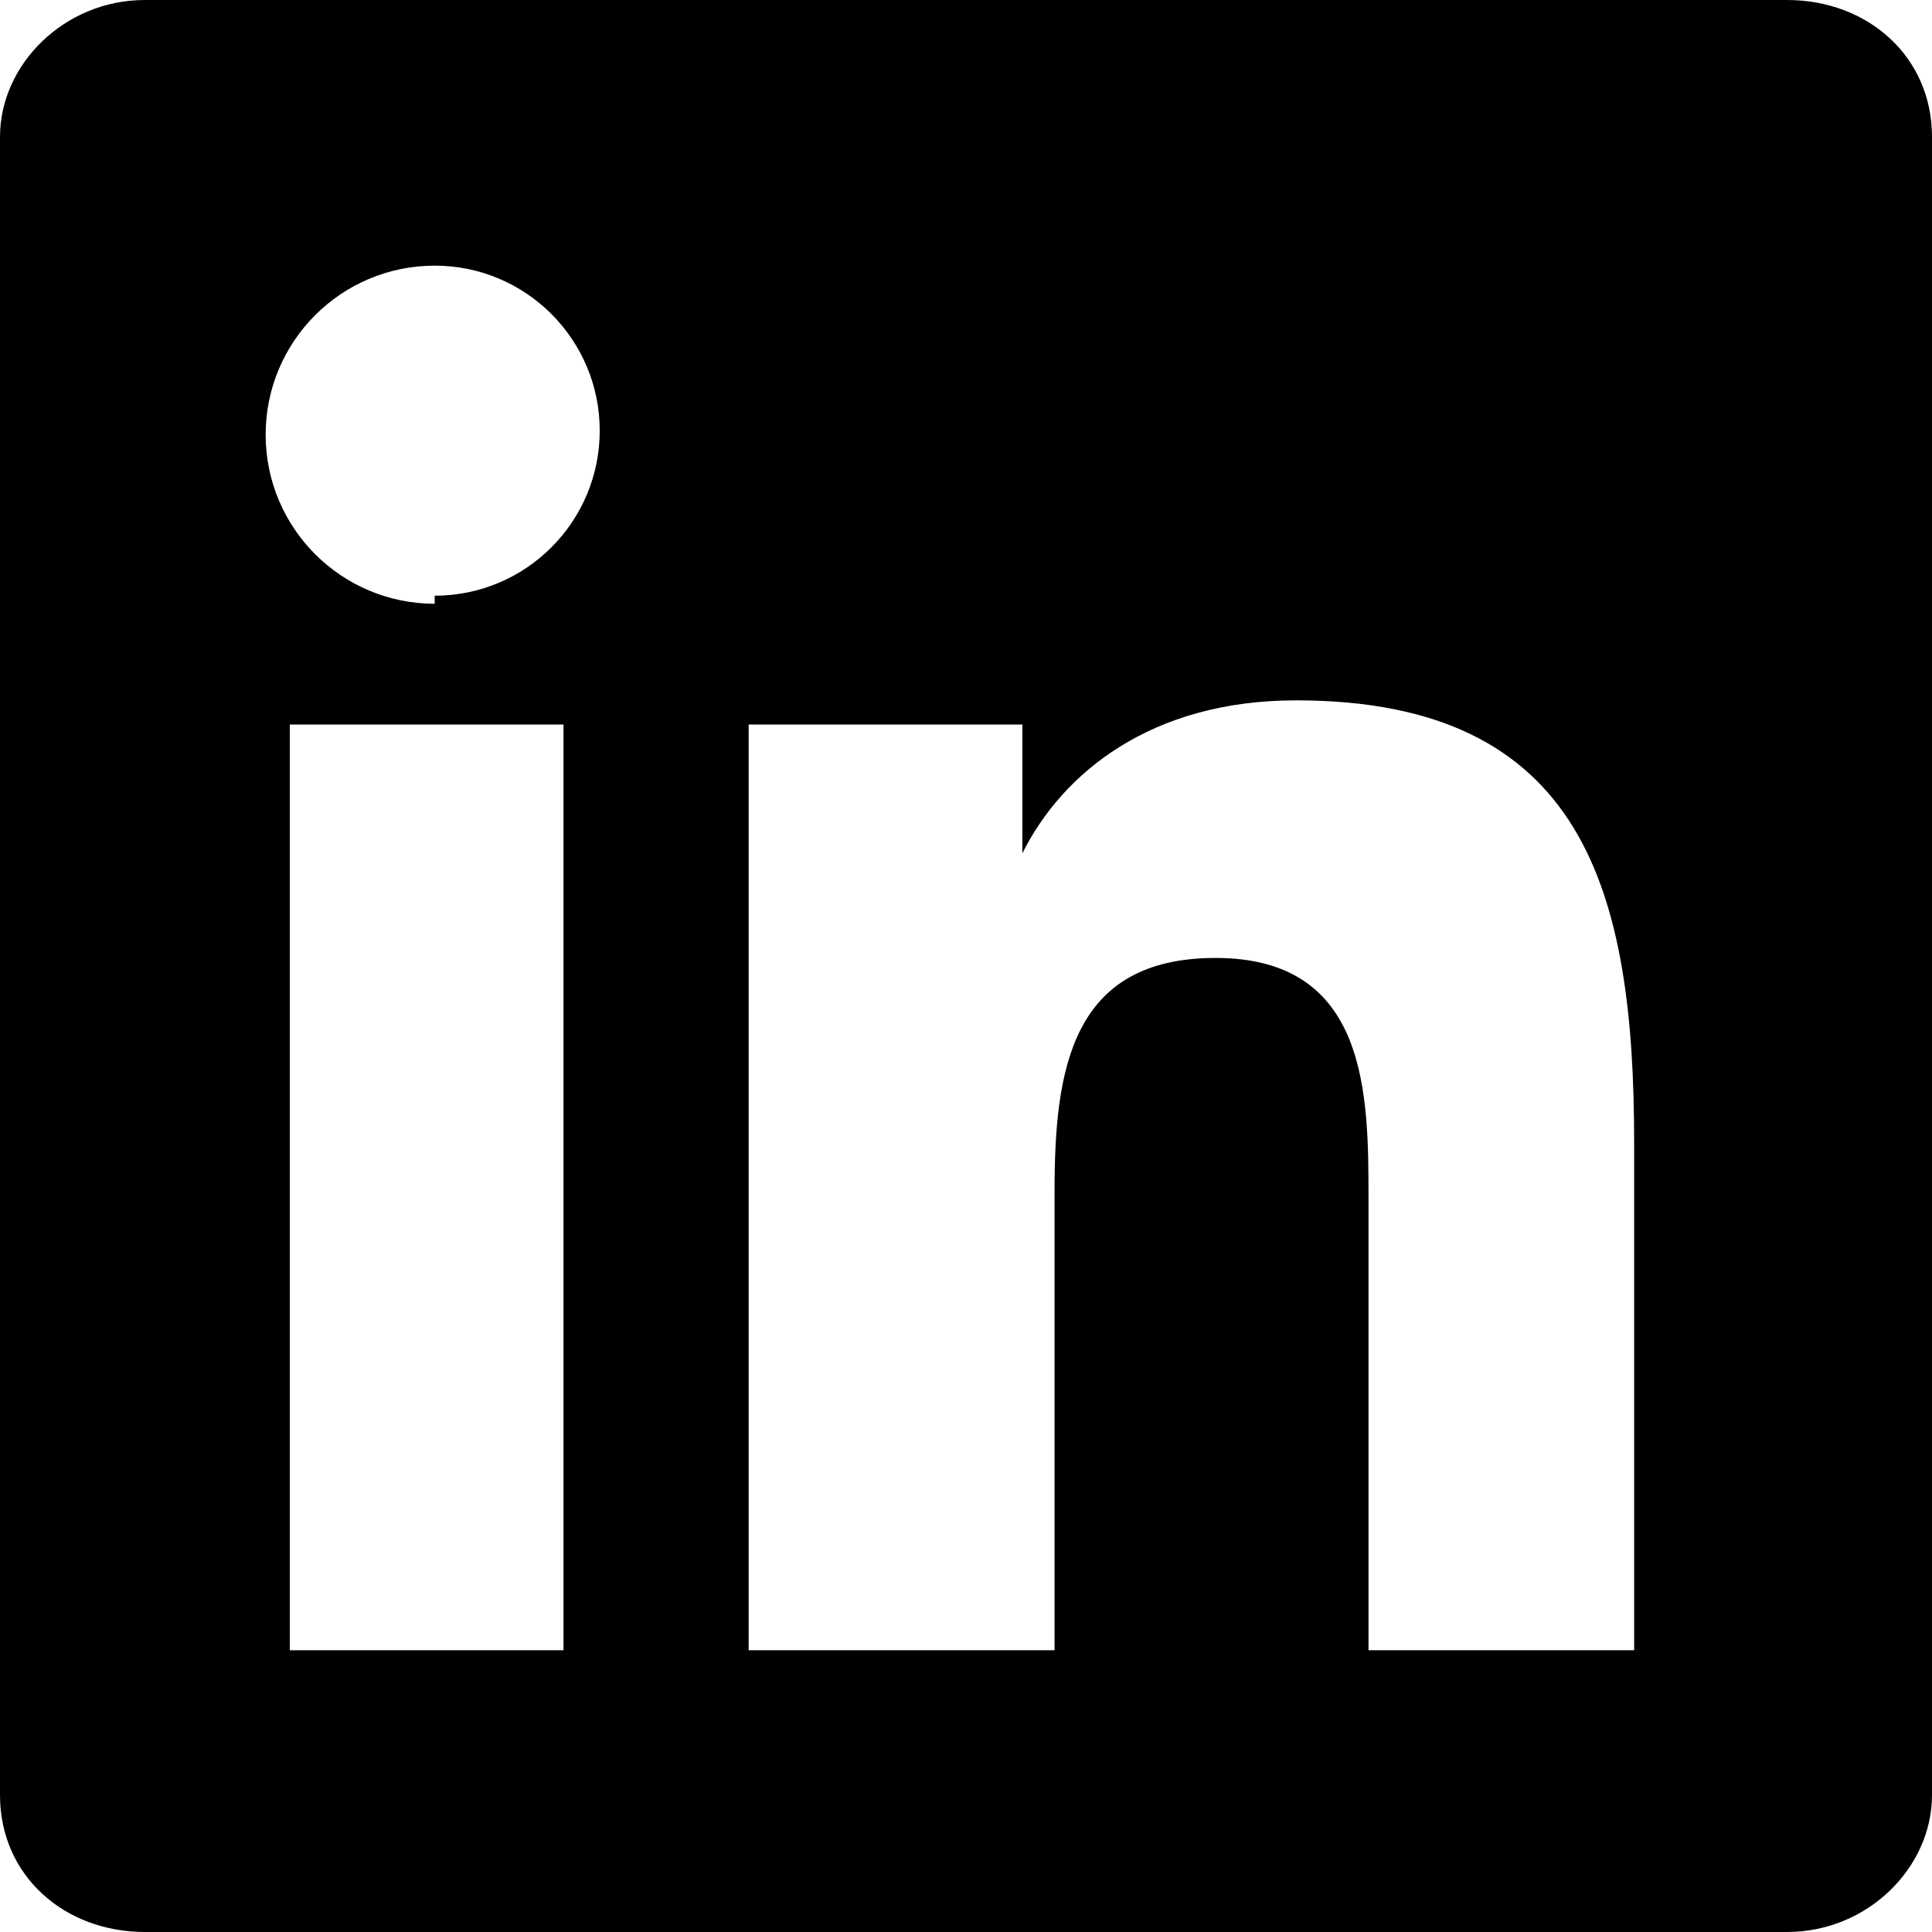
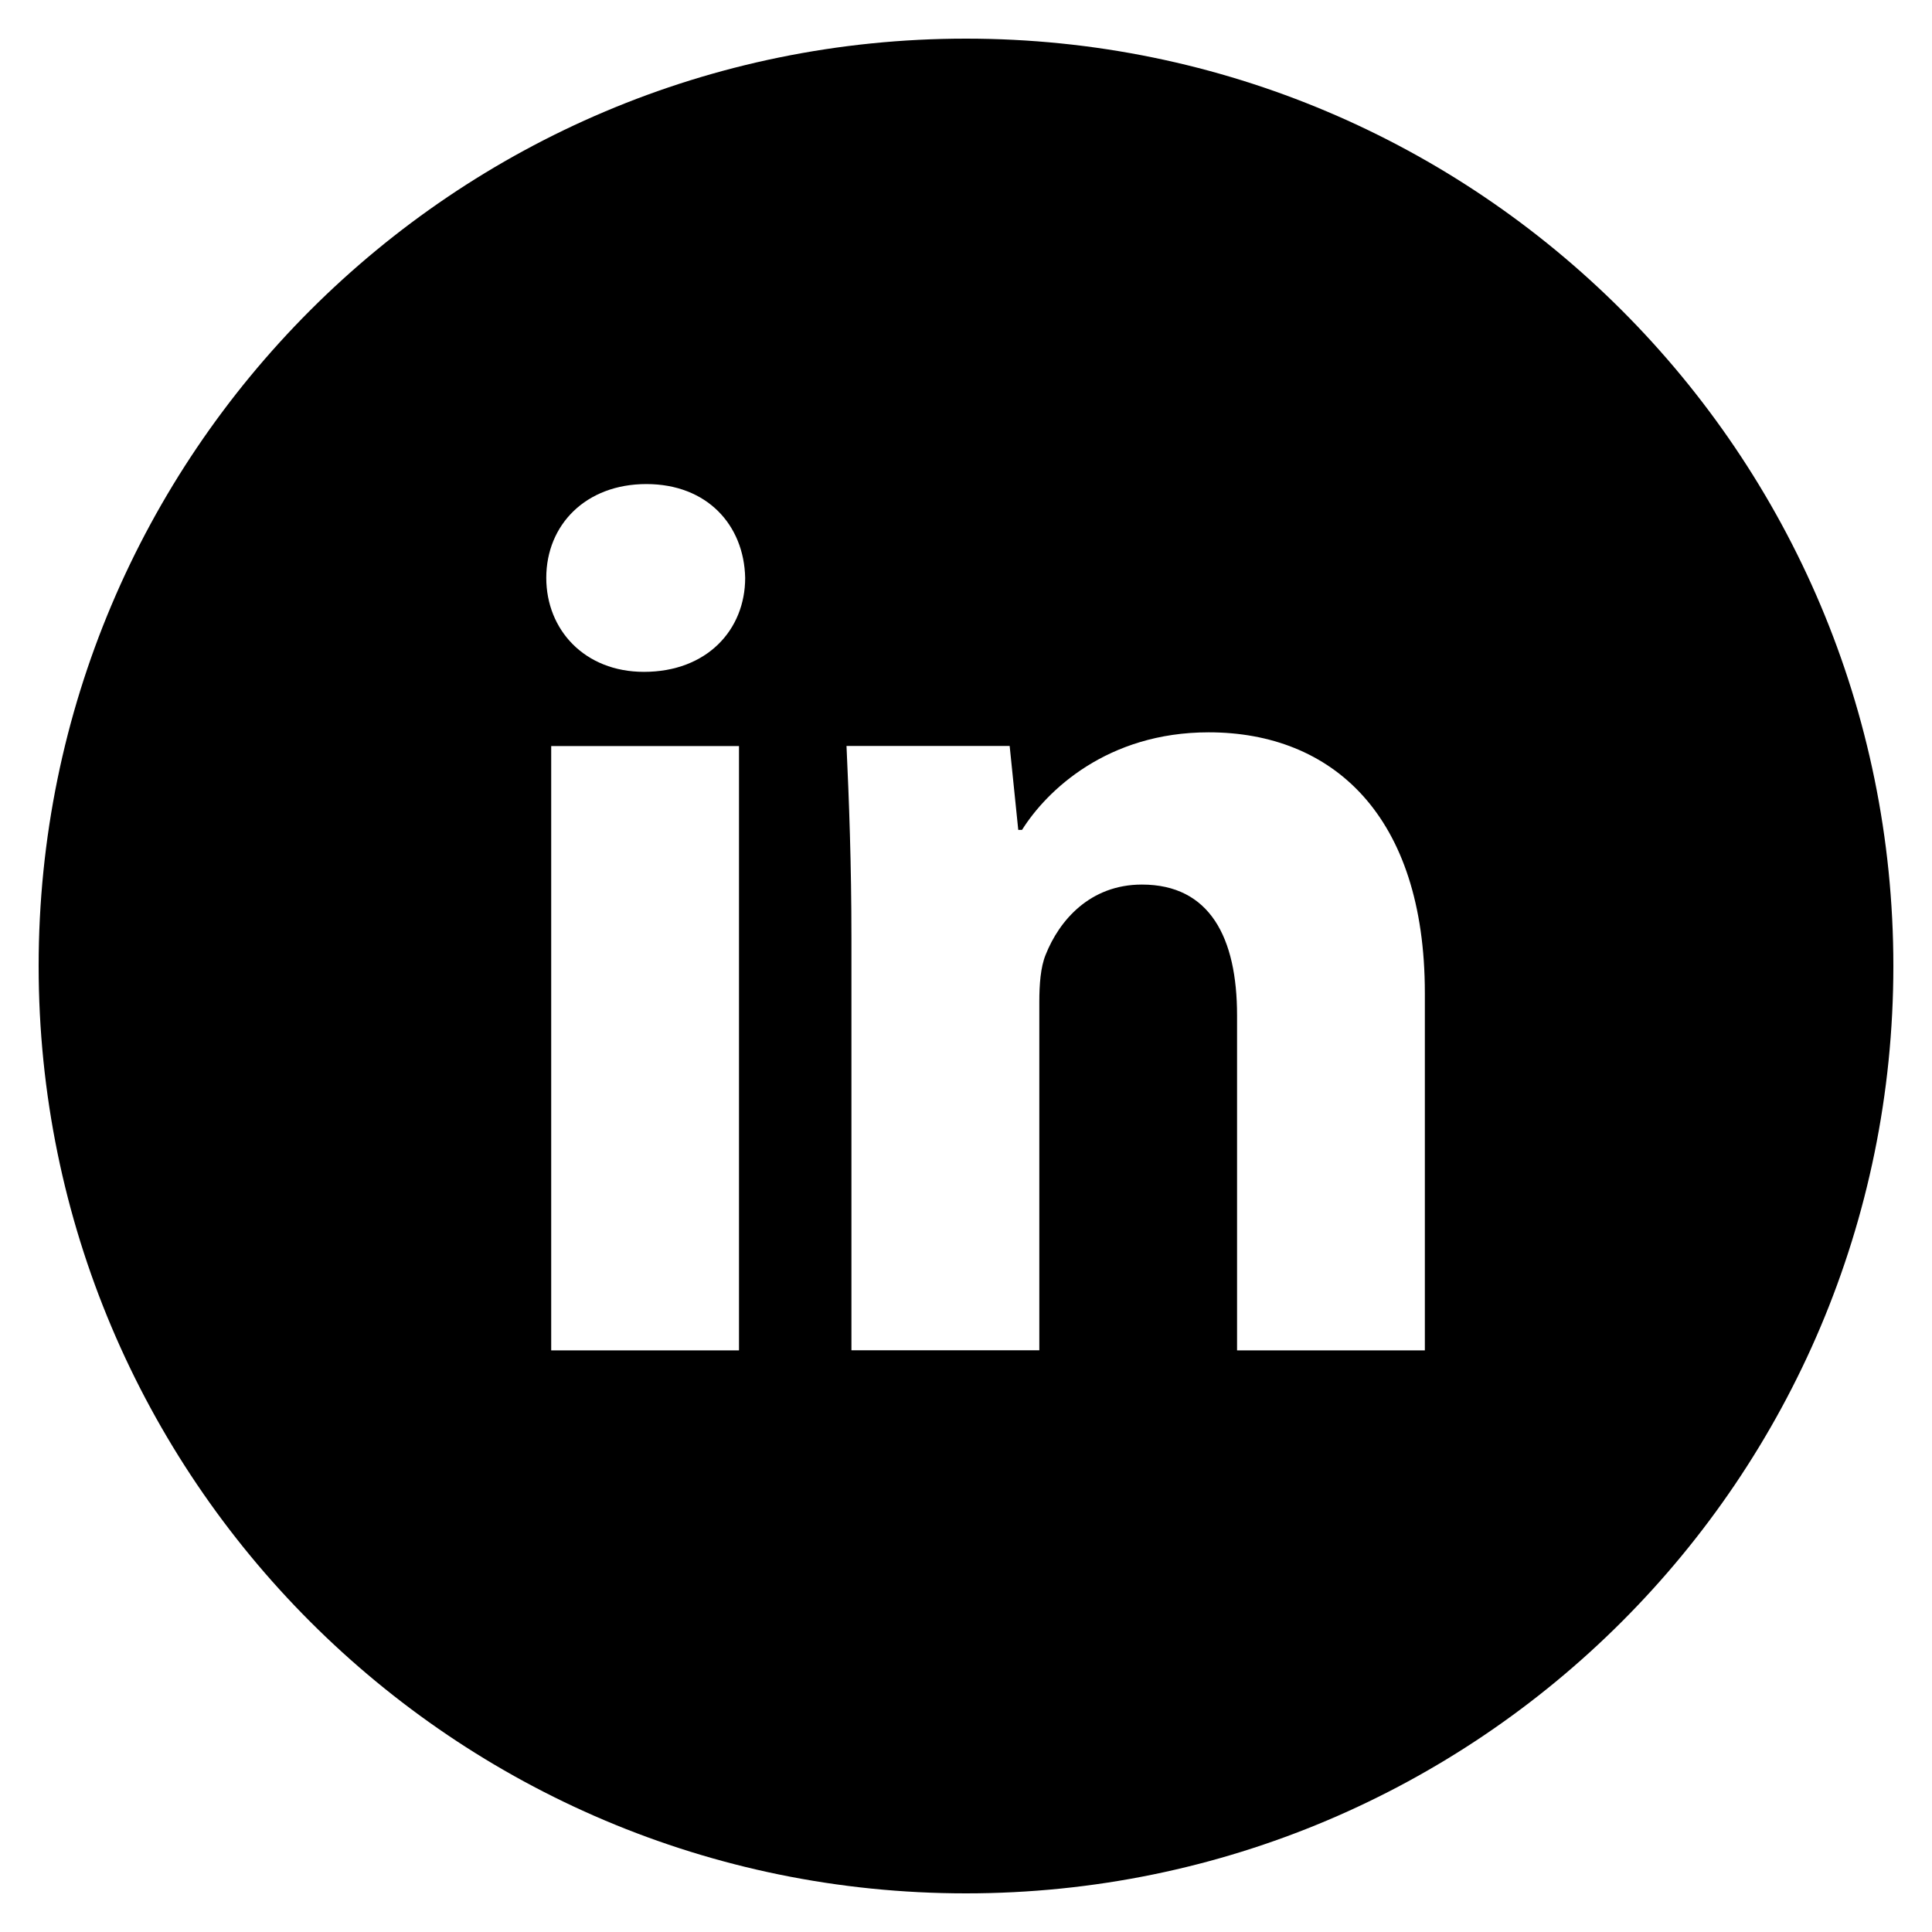
- <svg xmlns="http://www.w3.org/2000/svg" viewBox="0 0 24 24">
-   <path d="M20.4 20.5H17v-5.6c0-1.3 0-3-1.9-3-1.8 0-2 1.4-2 2.9v5.7H9.3V9h3.4v1.6c.5-1 1.6-1.9 3.4-1.9 3.6 0 4.2 2.4 4.2 5.5v6.3zm-15-13a2 2 0 1 1 0-4.2 2 2 0 0 1 0 4.1zm1.7 13H3.6V9H7v11.5zM22.2 0H1.8C.8 0 0 .8 0 1.7v20.6c0 1 .8 1.7 1.8 1.7h20.4c1 0 1.8-.8 1.8-1.7V1.7c0-1-.8-1.7-1.8-1.7z" />
+ <svg xmlns="http://www.w3.org/2000/svg" width="20" height="20">
+   <path d="M10 .4C4.698.4.4 4.698.4 10s4.298 9.6 9.6 9.6 9.6-4.298 9.6-9.6S15.302.4 10 .4zM7.65 13.979H5.706V7.723H7.65v6.256zm-.984-7.024c-.614 0-1.011-.435-1.011-.973 0-.549.409-.971 1.036-.971s1.011.422 1.023.971c0 .538-.396.973-1.048.973zm8.084 7.024h-1.944v-3.467c0-.807-.282-1.355-.985-1.355-.537 0-.856.371-.997.728-.052.127-.065.307-.065.486v3.607H8.814v-4.26c0-.781-.025-1.434-.051-1.996h1.689l.089.869h.039c.256-.408.883-1.01 1.932-1.01 1.279 0 2.238.857 2.238 2.699v3.699z" />
</svg>
